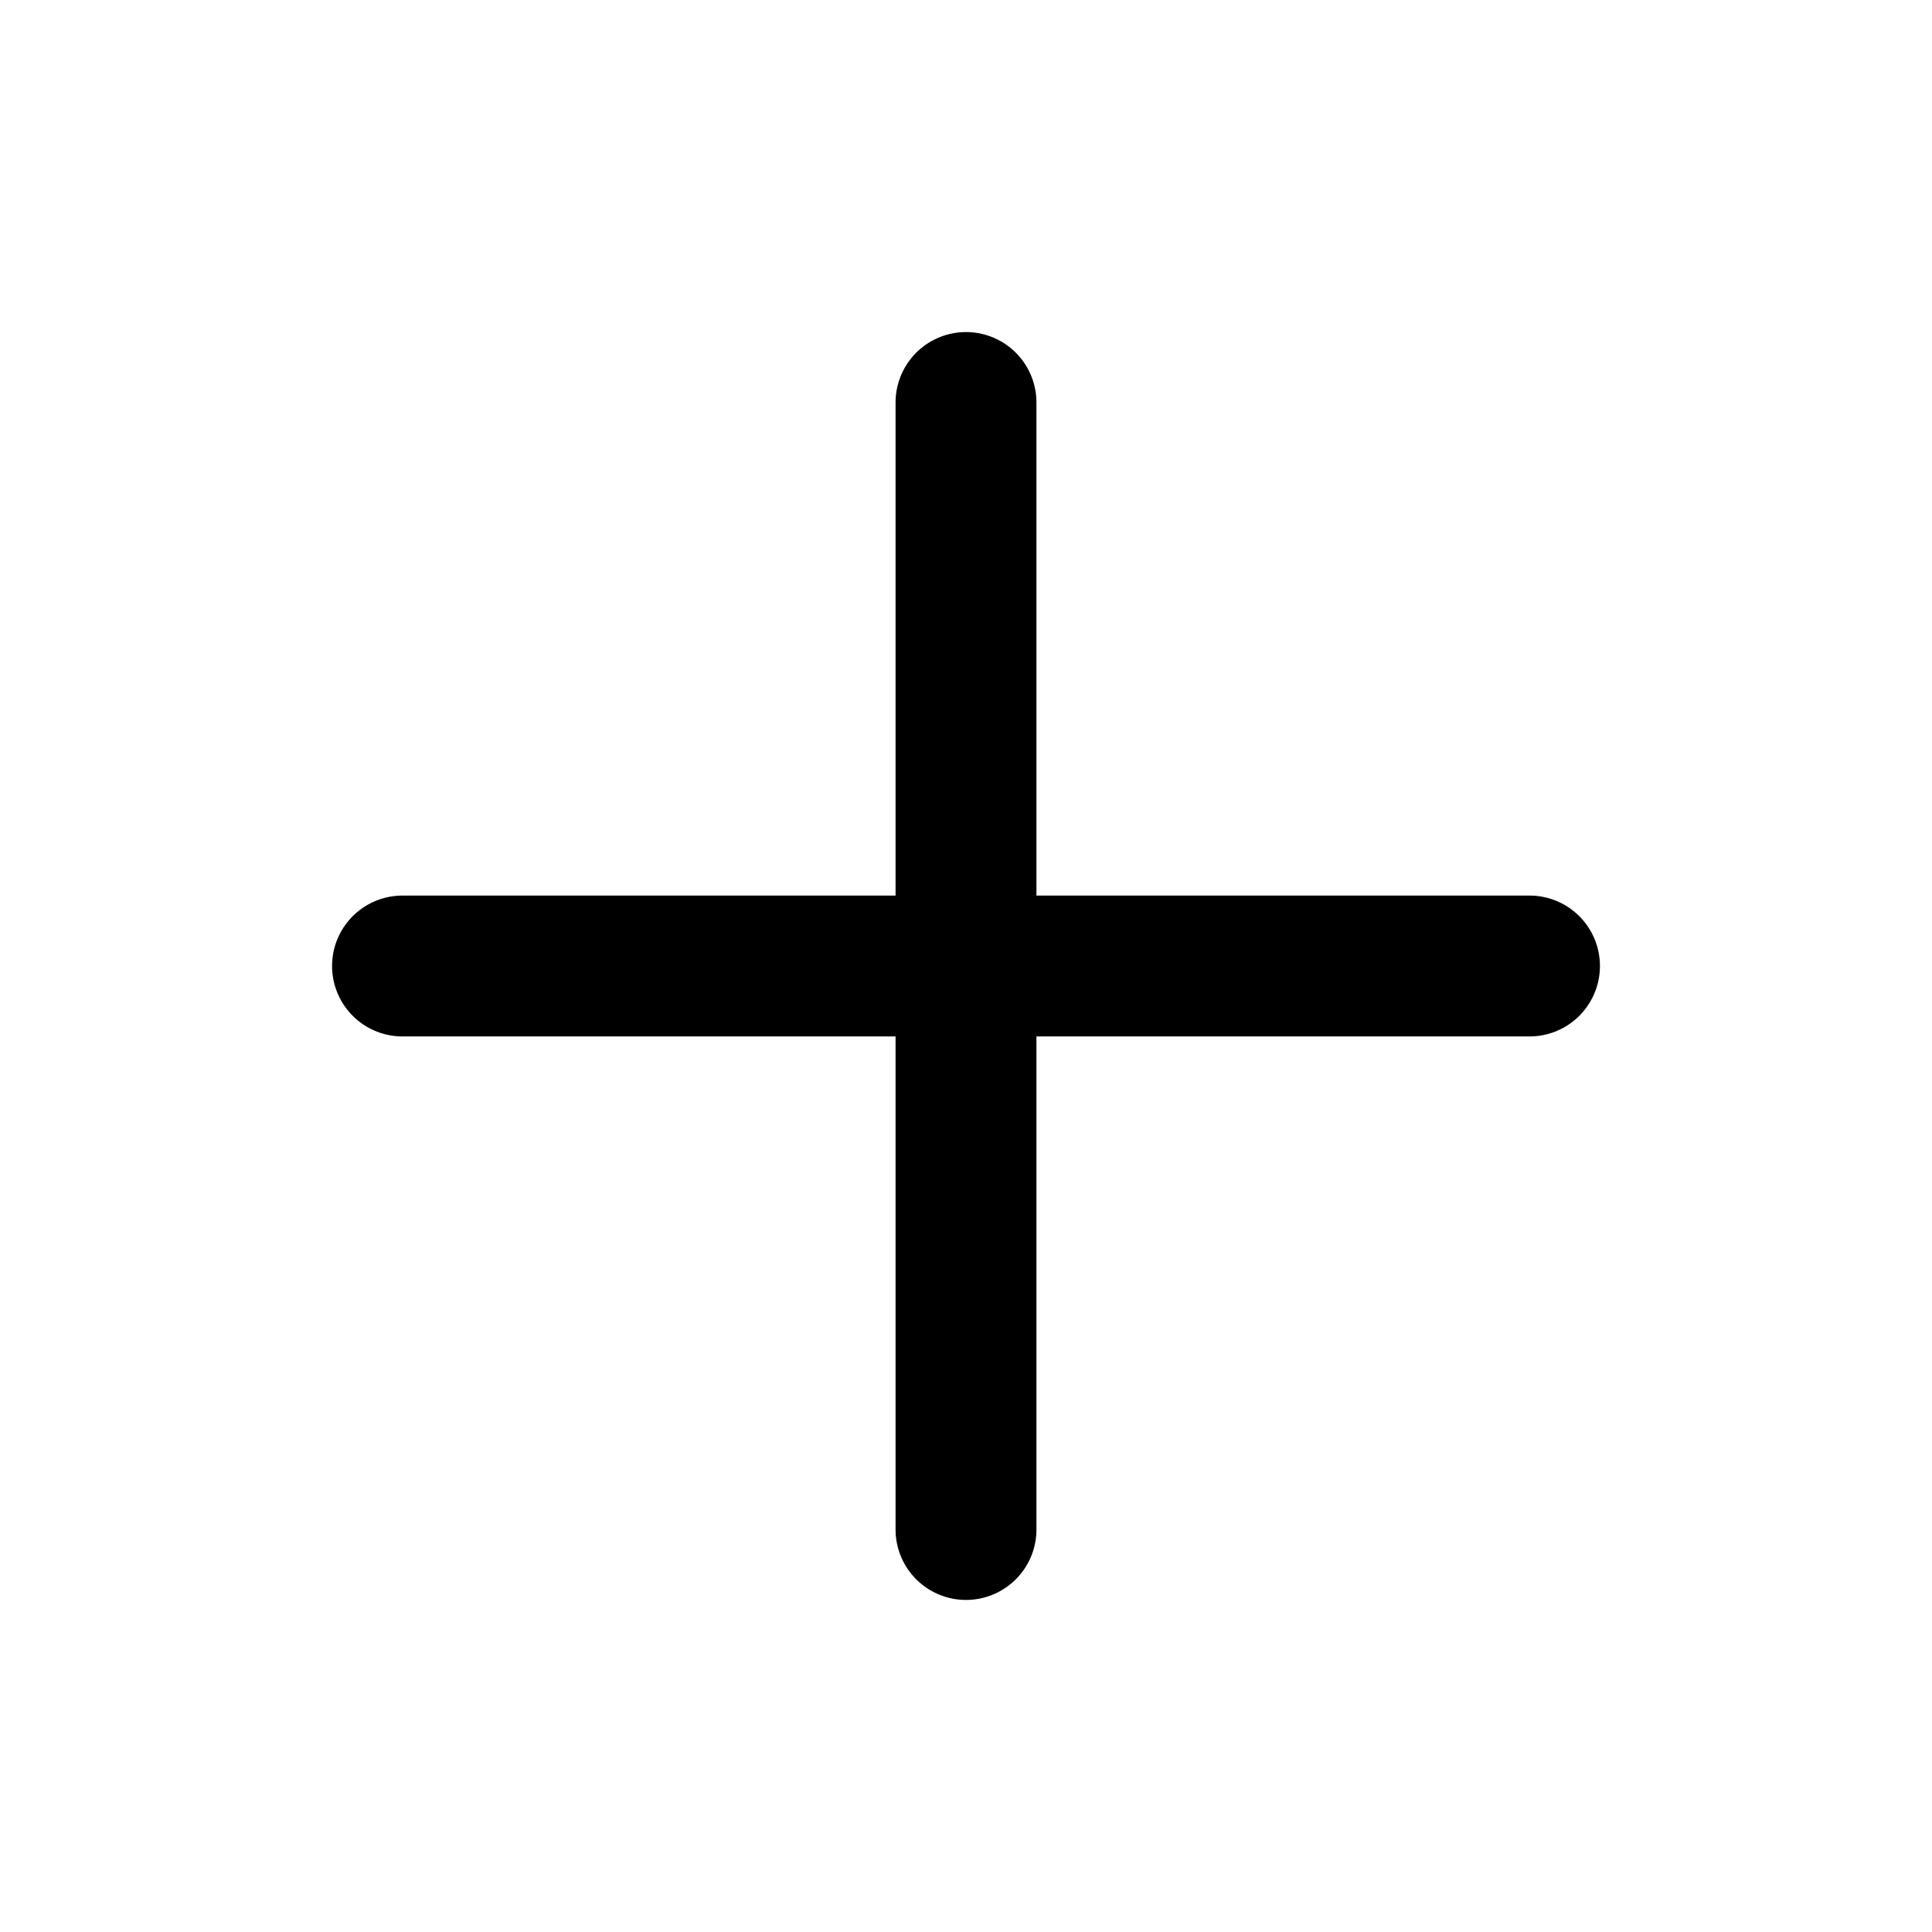
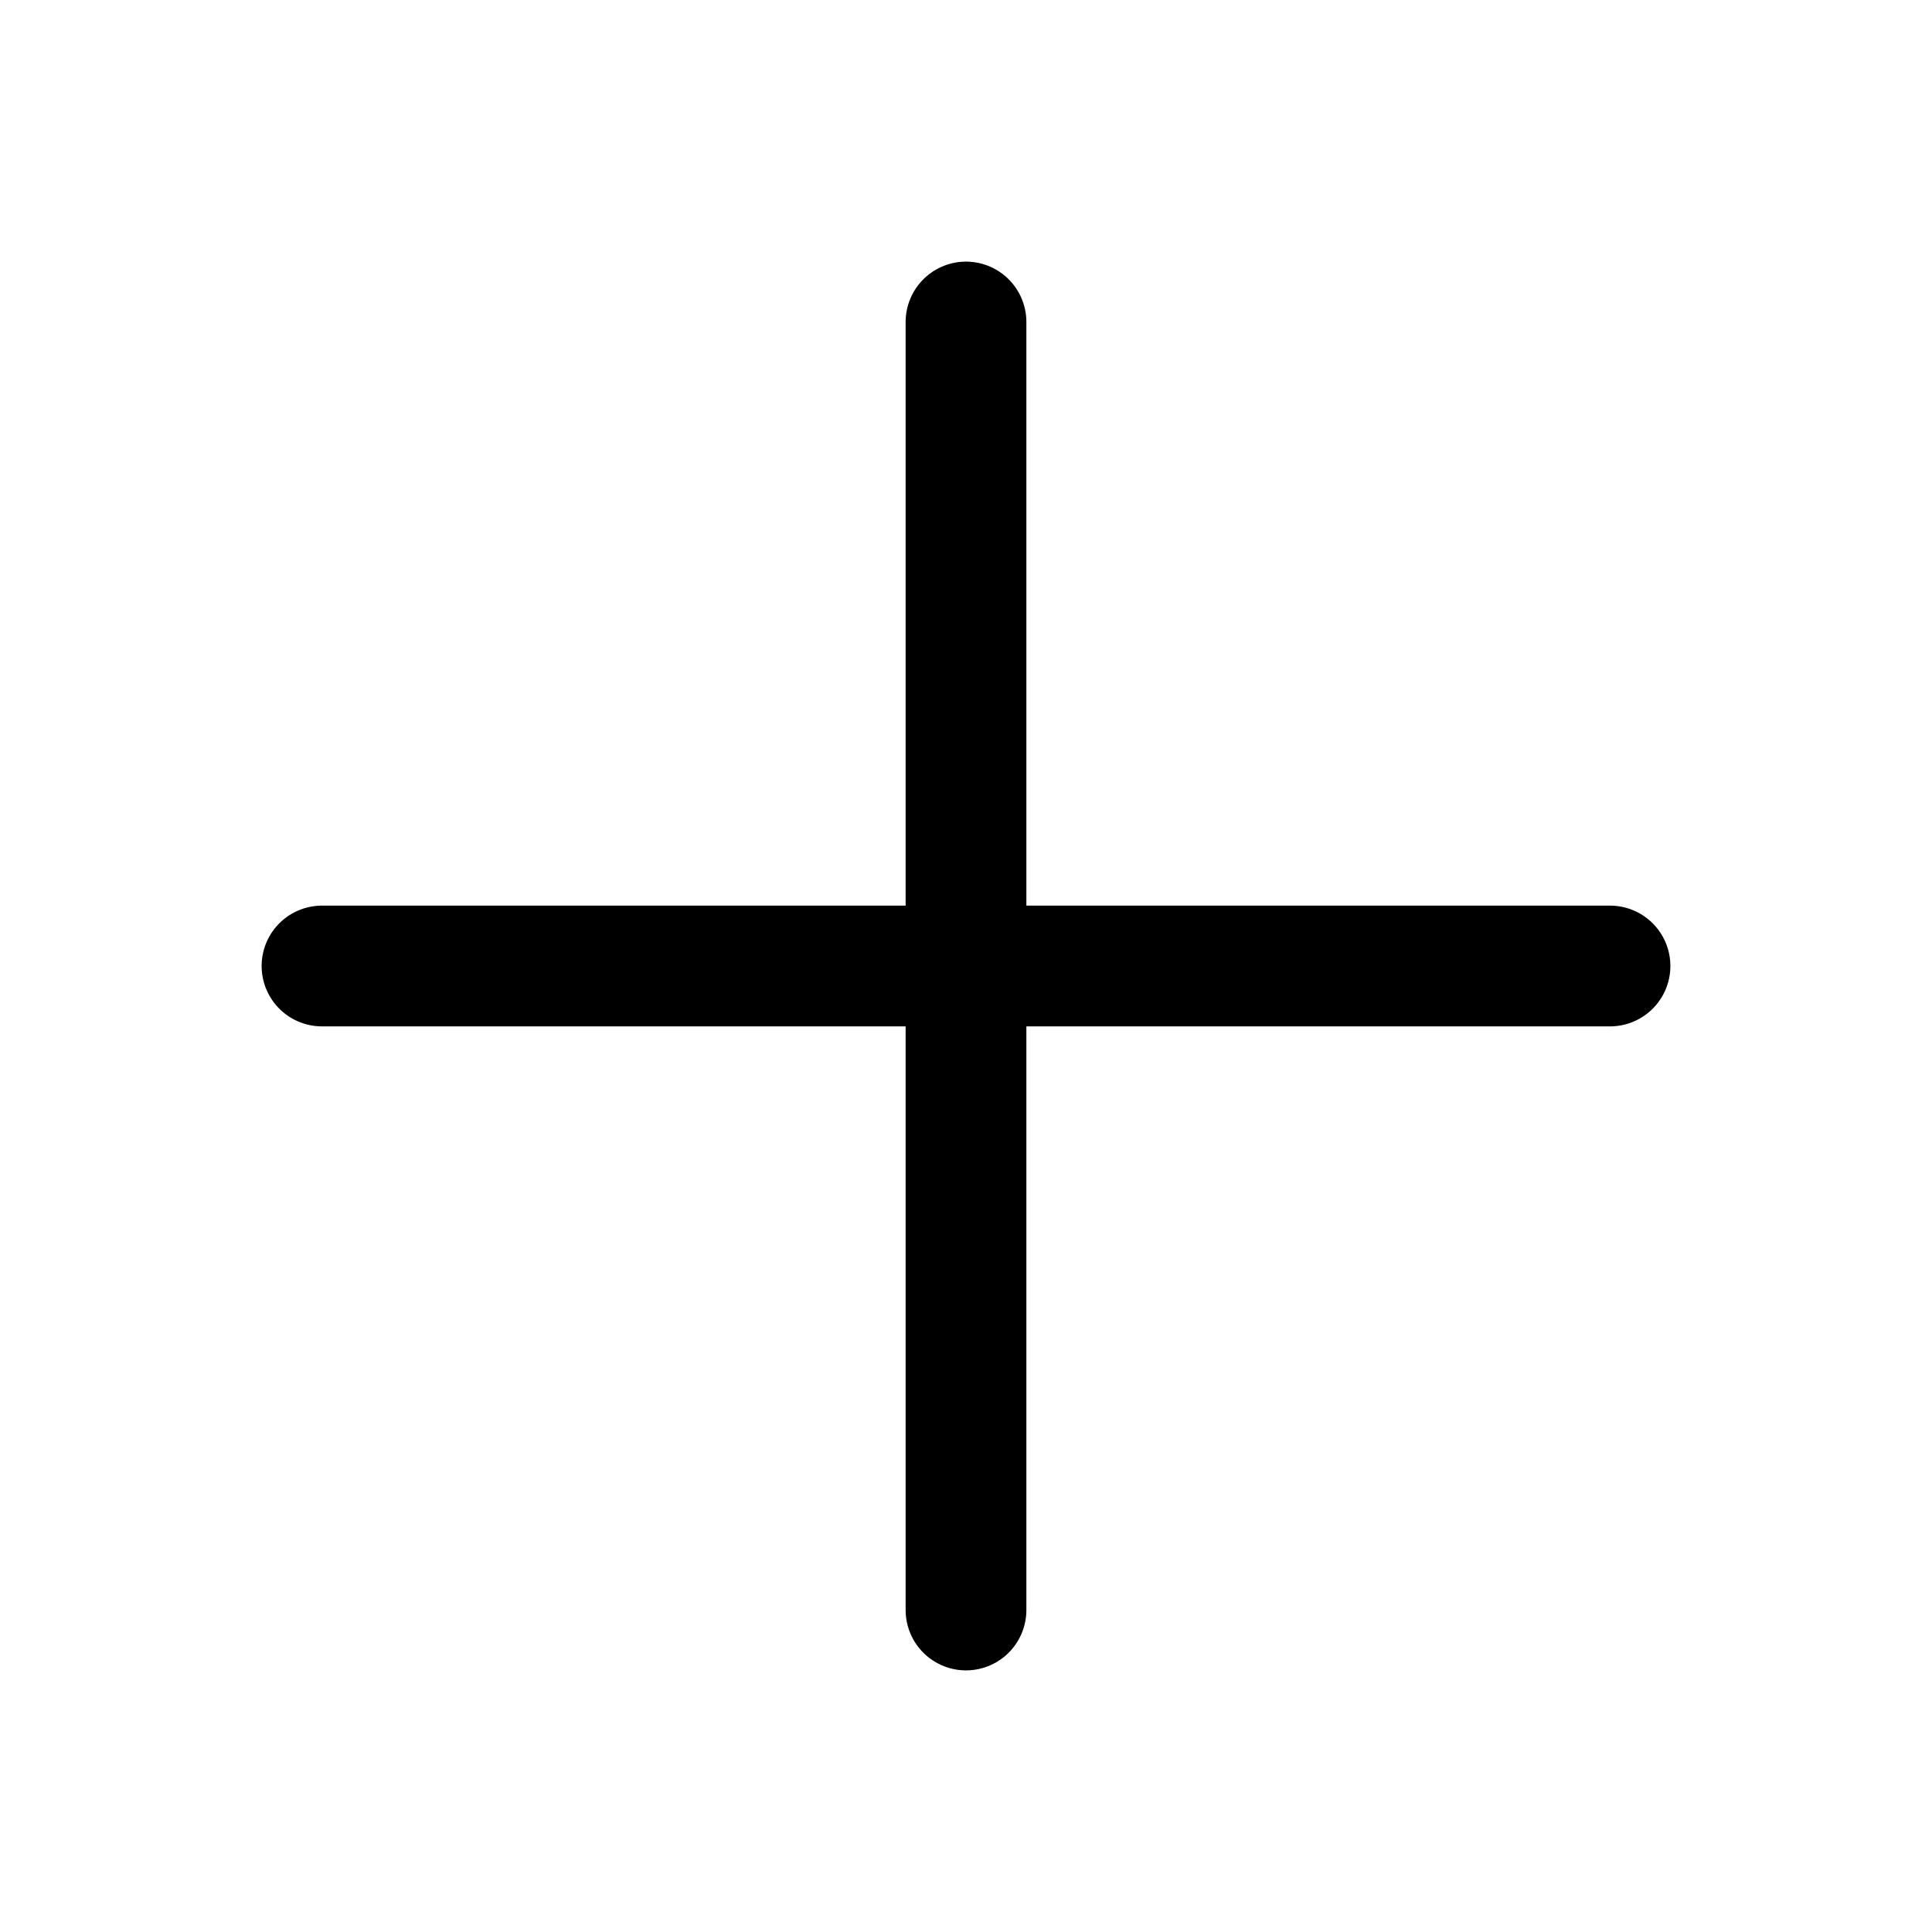
- <svg xmlns="http://www.w3.org/2000/svg" width="24" height="24" viewBox="0 0 24 24" fill="none" stroke="currentColor" stroke-width="1.75" stroke-linecap="round" stroke-linejoin="round">
-   <path d="M5 12h14" />
-   <path d="M12 5v14" />
+ <svg xmlns="http://www.w3.org/2000/svg" width="24" height="24" viewBox="0 0 24 24" fill="none">
+   <path d="M12 4V20M20 12H4" stroke="currentColor" stroke-linecap="round" stroke-linejoin="round" stroke-width="1.5" />
</svg>
